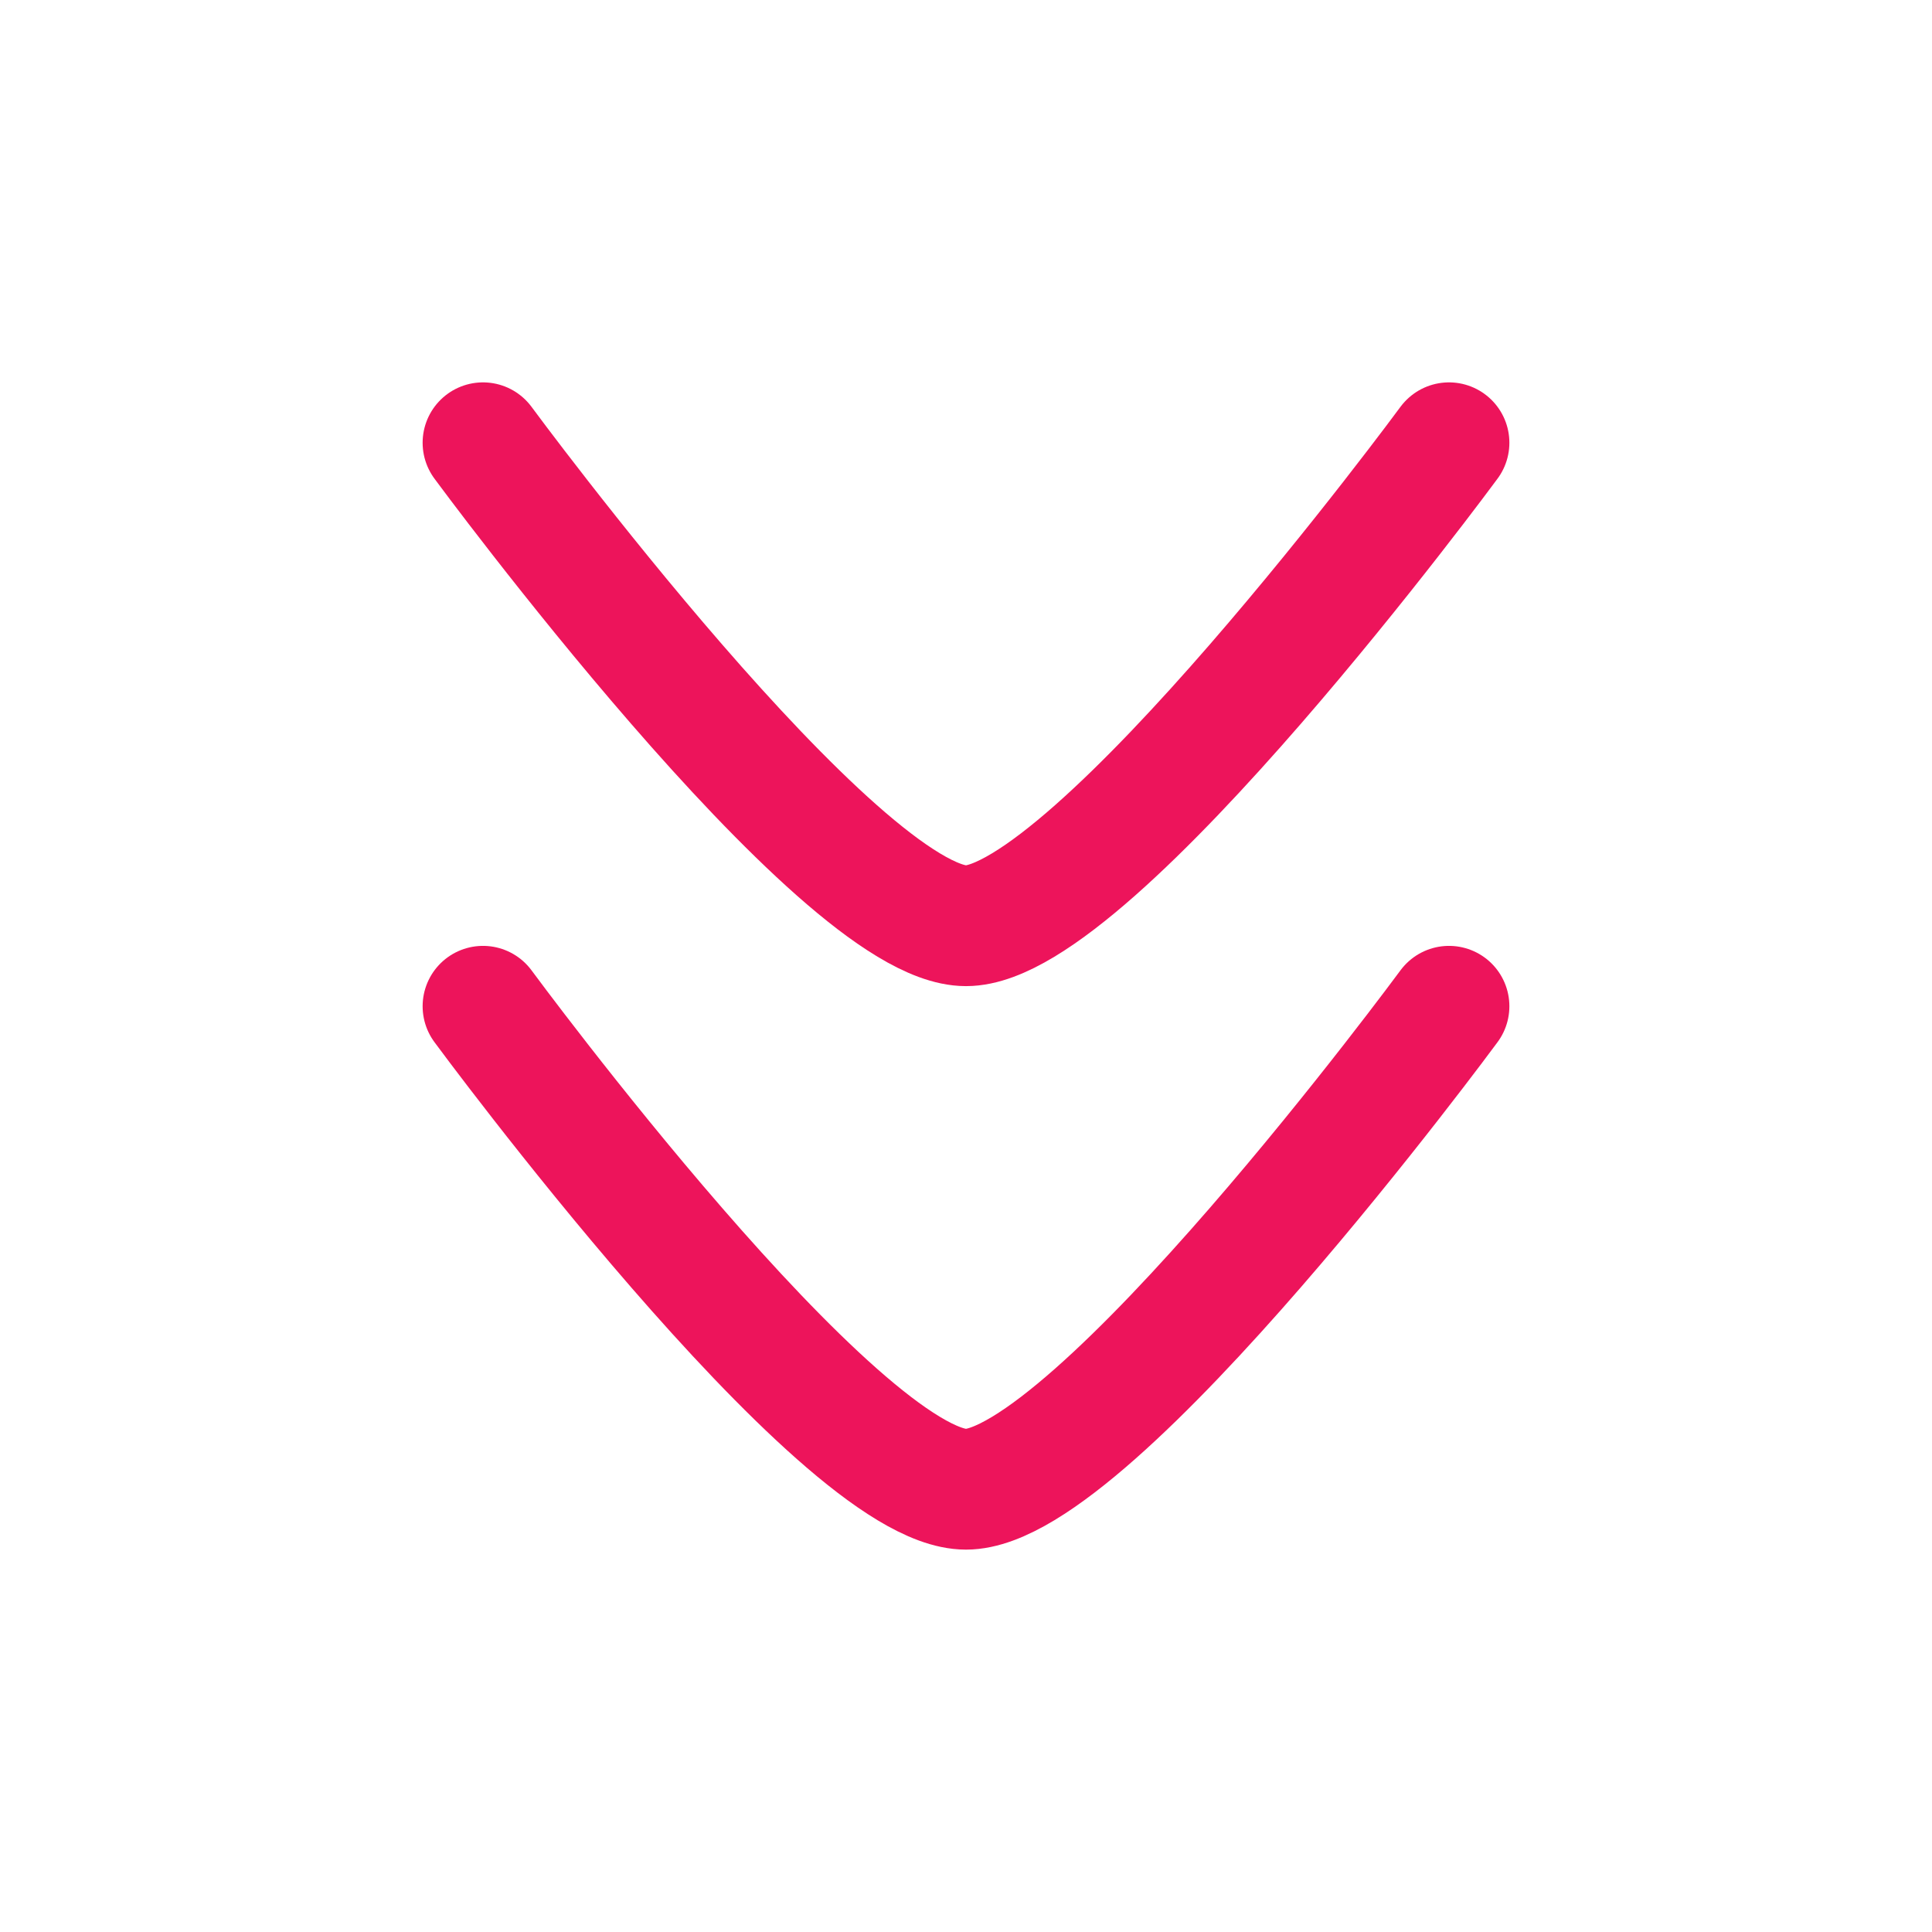
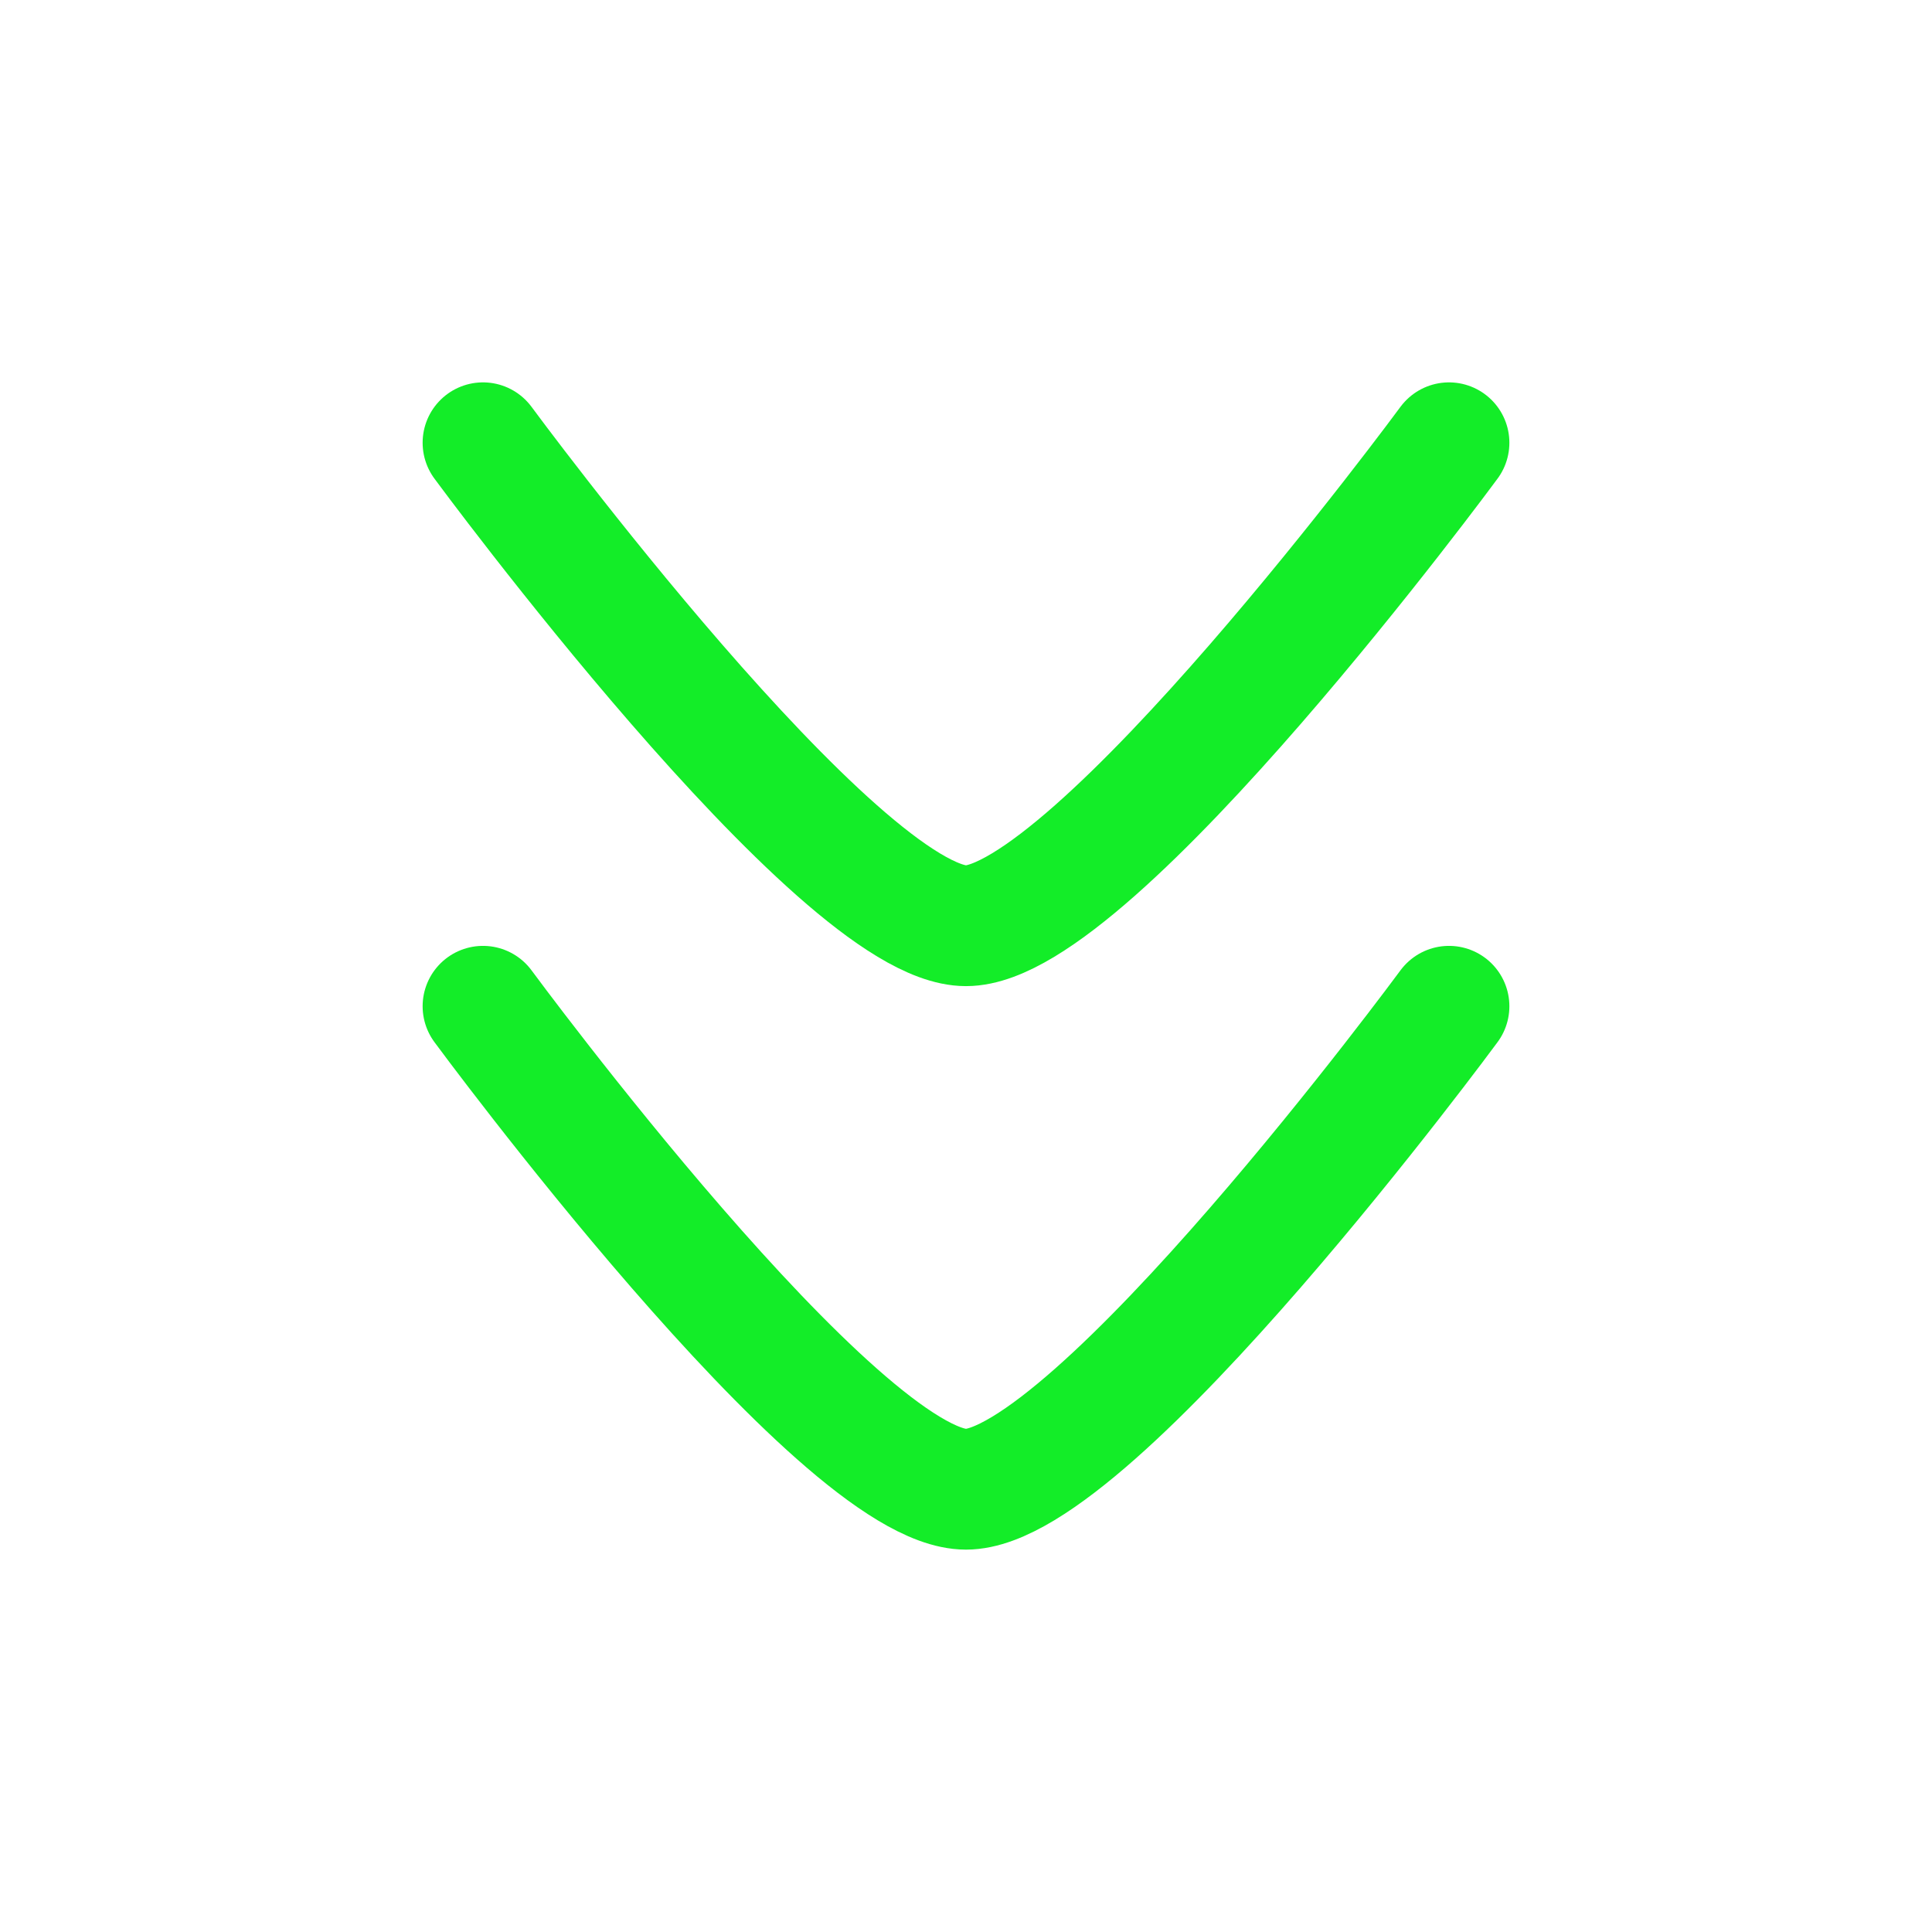
- <svg xmlns="http://www.w3.org/2000/svg" viewBox="0 0 24 24" width="16" height="16" color="#ed145b" fill="none">
+ <svg xmlns="http://www.w3.org/2000/svg" viewBox="0 0 24 24" width="16" height="16" color="#13ed28" fill="none">
  <path d="M18 12.5C18 12.5 13.581 18.5 12 18.5C10.418 18.5 6 12.5 6 12.5" stroke="currentColor" stroke-width="1.5" stroke-linecap="round" stroke-linejoin="round" />
  <path d="M18 5.5C18 5.5 13.581 11.5 12 11.5C10.418 11.5 6 5.5 6 5.5" stroke="currentColor" stroke-width="1.5" stroke-linecap="round" stroke-linejoin="round" />
</svg>
